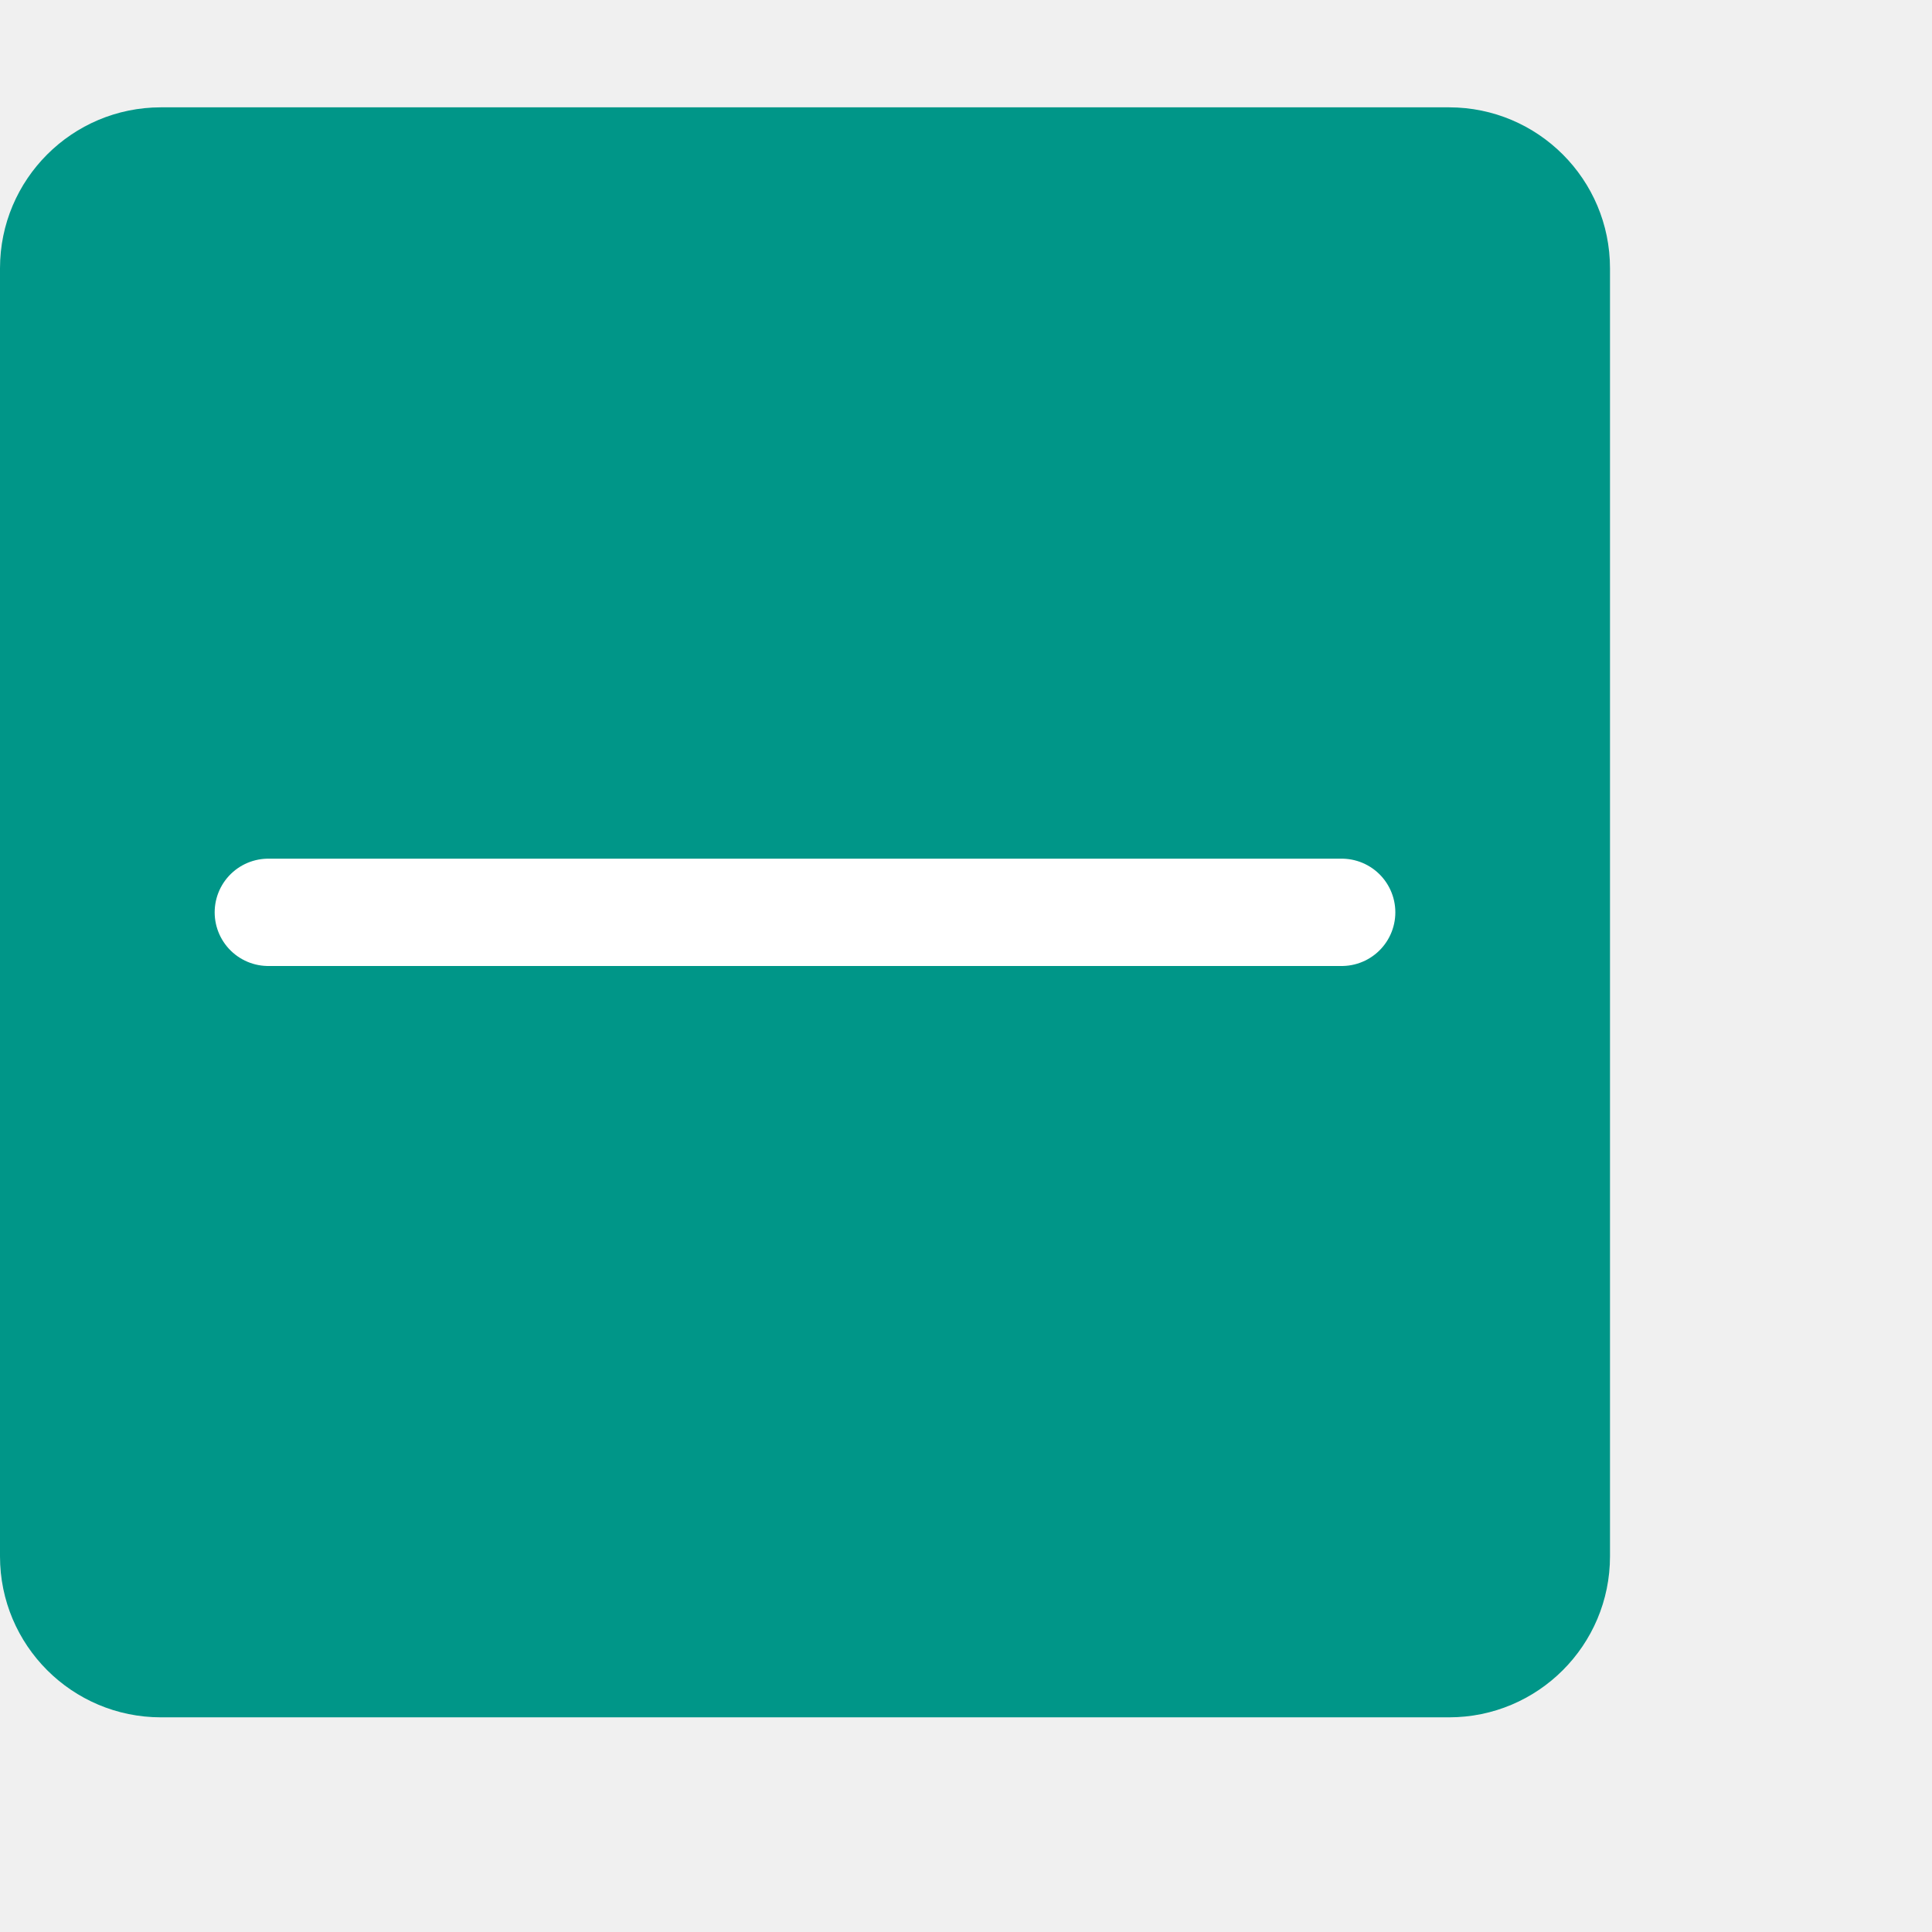
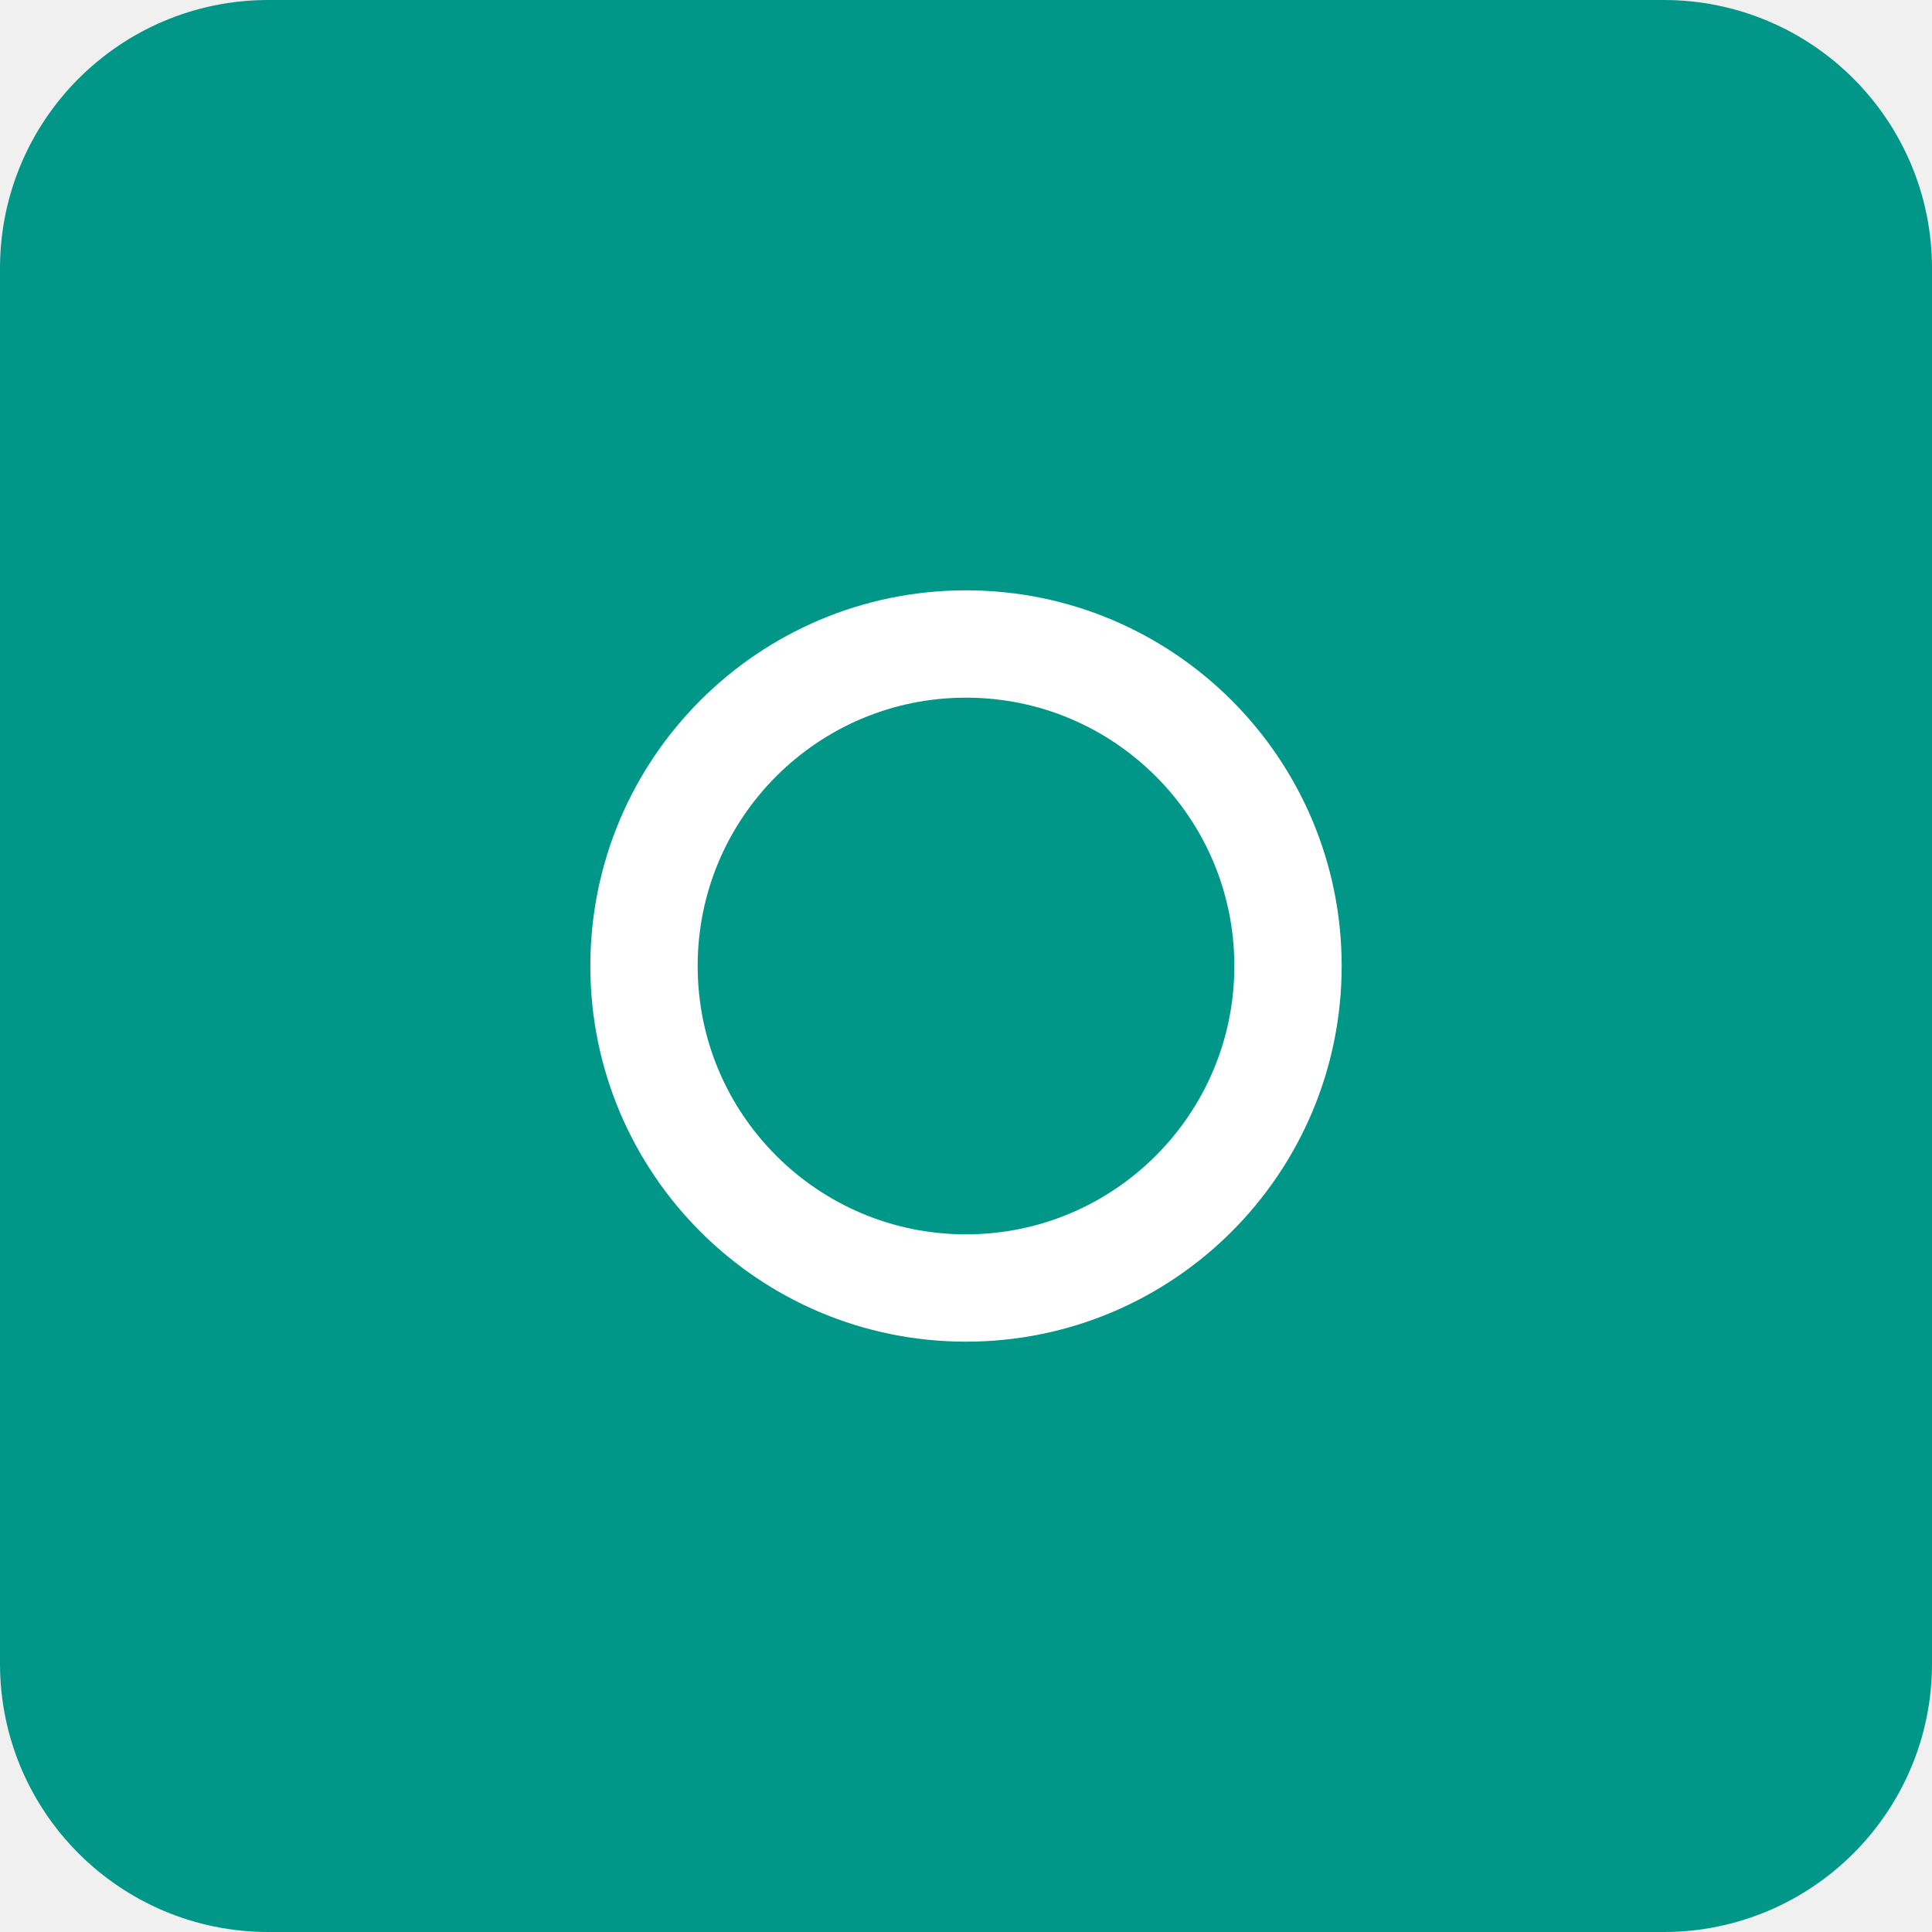
- <svg xmlns="http://www.w3.org/2000/svg" width="18" height="18" viewBox="0 0 18 18">
-   <rect x="0" y="1" width="15" height="15" rx="1.5" style="fill:#009688" />
-   <line x1="2.5" y1="8.5" x2="12.5" y2="8.5" style="fill:none;stroke:#fff;stroke-linecap:round;stroke-linejoin:round" />
+ <svg xmlns="http://www.w3.org/2000/svg" id="a" width="18" height="18" viewBox="0 0 18 18">
+   <rect x=".5" y=".5" width="17" height="17" rx="2" ry="2" style="fill:#009688; stroke:#009688;" />
+   <circle cx="9" cy="9" r="3" style="fill:none; stroke:#FFFFFF; stroke-linecap:round; stroke-linejoin:round;" />
</svg>
